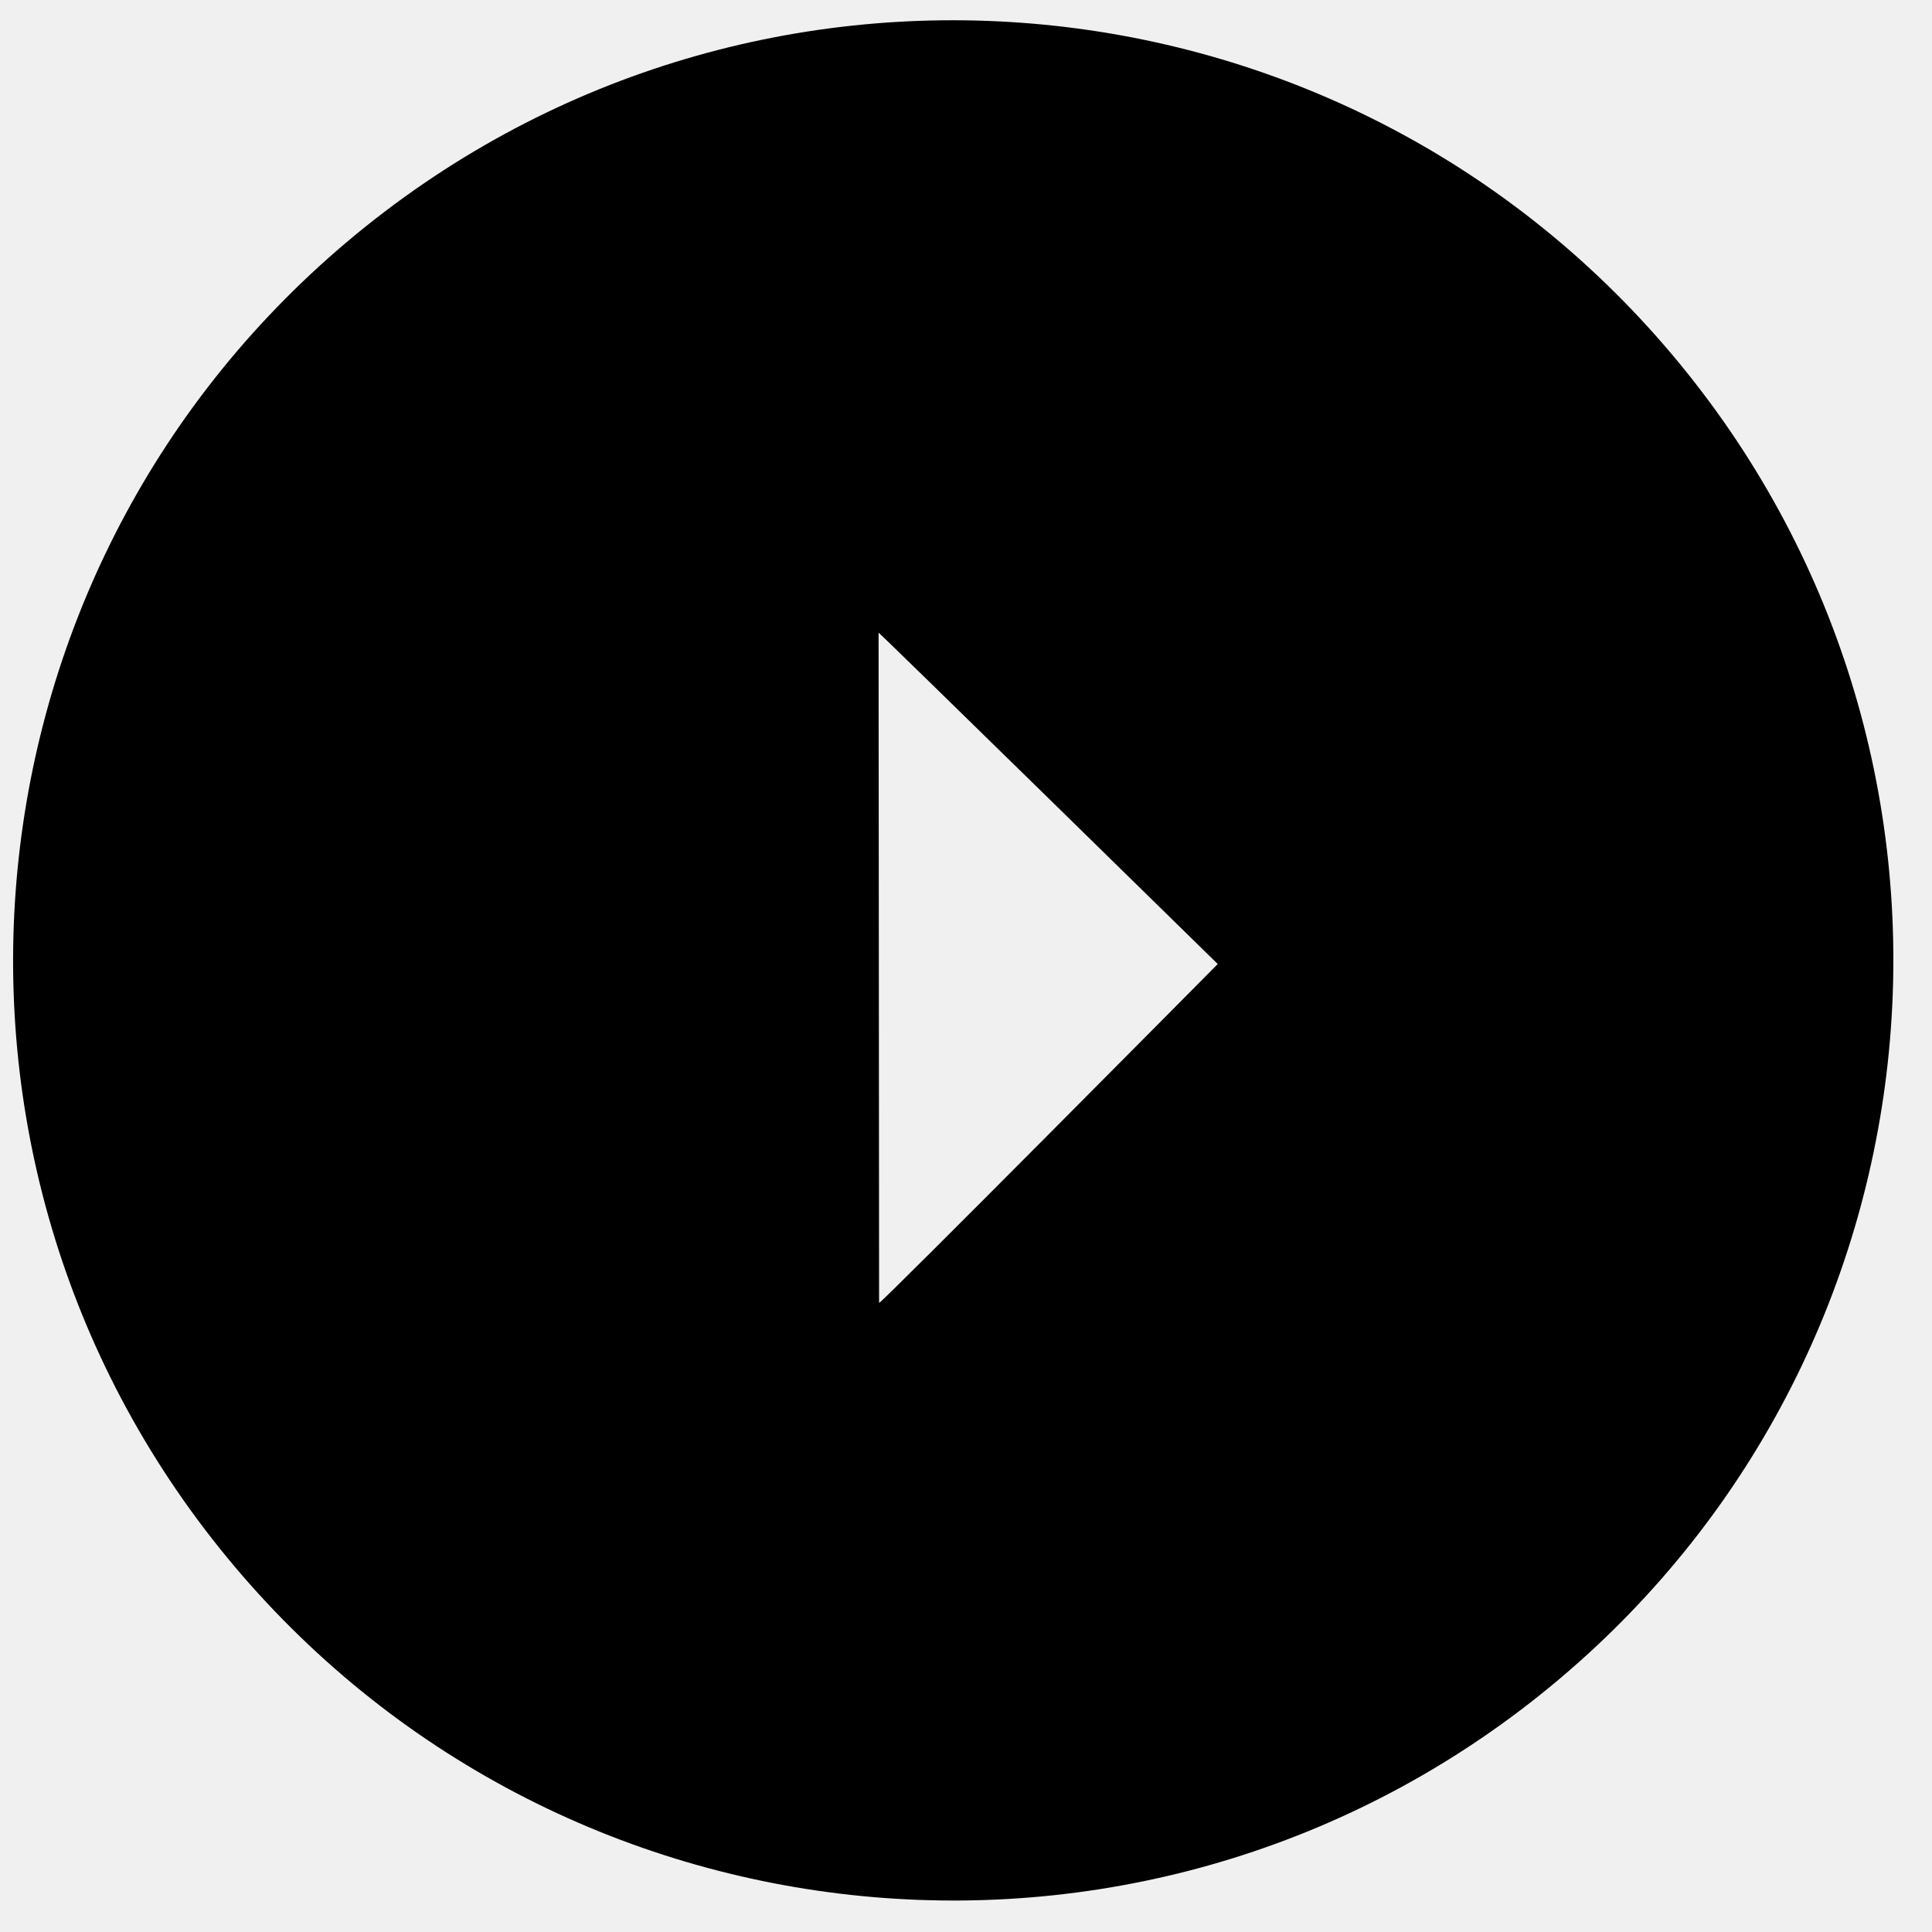
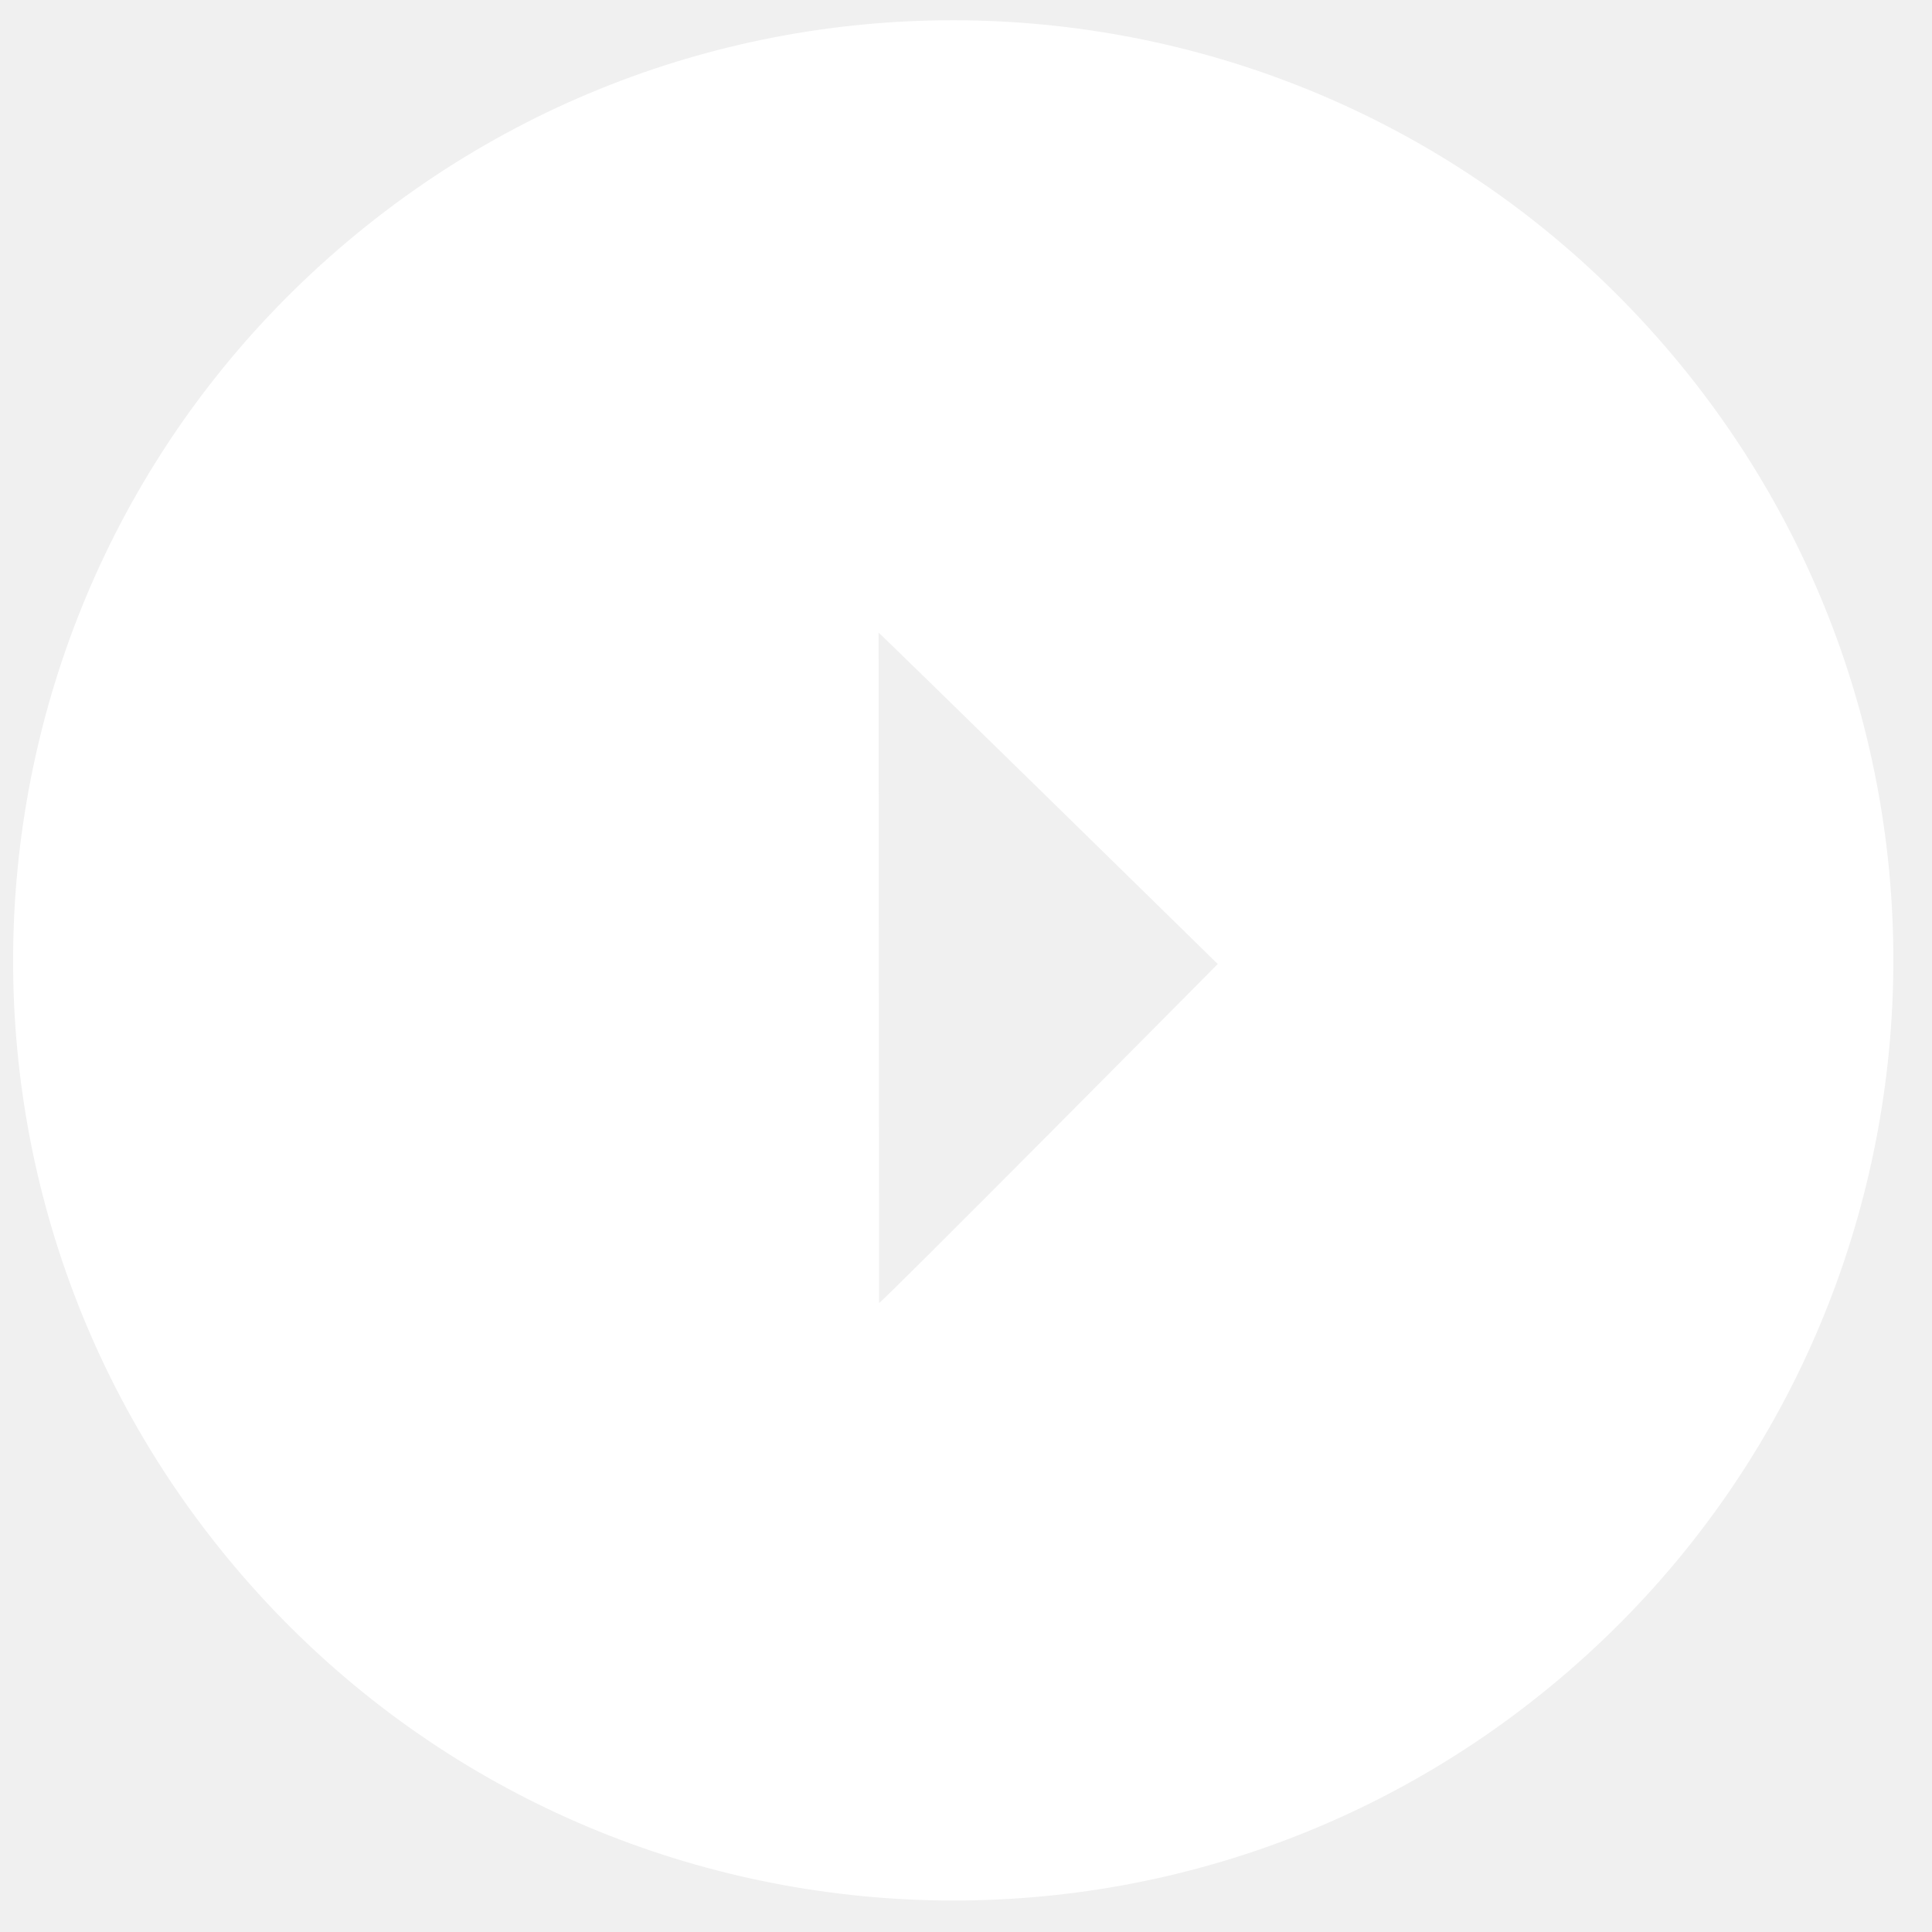
<svg xmlns="http://www.w3.org/2000/svg" version="1.1" id="video-poster-play" x="0px" y="0px" width="120px" height="120px" viewBox="0 0 120 120" style="enable-background:new 0 0 120 120;" xml:space="preserve">
-   <path style="fill-rule:evenodd;clip-rule:evenodd;" d="M21.579,15C-3.082,35.782-6.226,72.62,14.555,97.28 c20.782,24.661,57.62,27.806,82.28,7.024c24.66-20.782,27.806-57.62,7.023-82.28C83.077-2.637,46.239-5.781,21.579,15z M75.637,59.877c0,0-20.782,20.978-21.035,21.051l-0.032-41.63C54.367,39.031,75.637,59.877,75.637,59.877z" />
+   <path style="fill-rule:evenodd;clip-rule:evenodd;fill: #ffffff;" d="M21.579,15C-3.082,35.782-6.226,72.62,14.555,97.28 c20.782,24.661,57.62,27.806,82.28,7.024c24.66-20.782,27.806-57.62,7.023-82.28C83.077-2.637,46.239-5.781,21.579,15z M75.637,59.877c0,0-20.782,20.978-21.035,21.051l-0.032-41.63C54.367,39.031,75.637,59.877,75.637,59.877z" />
</svg>
